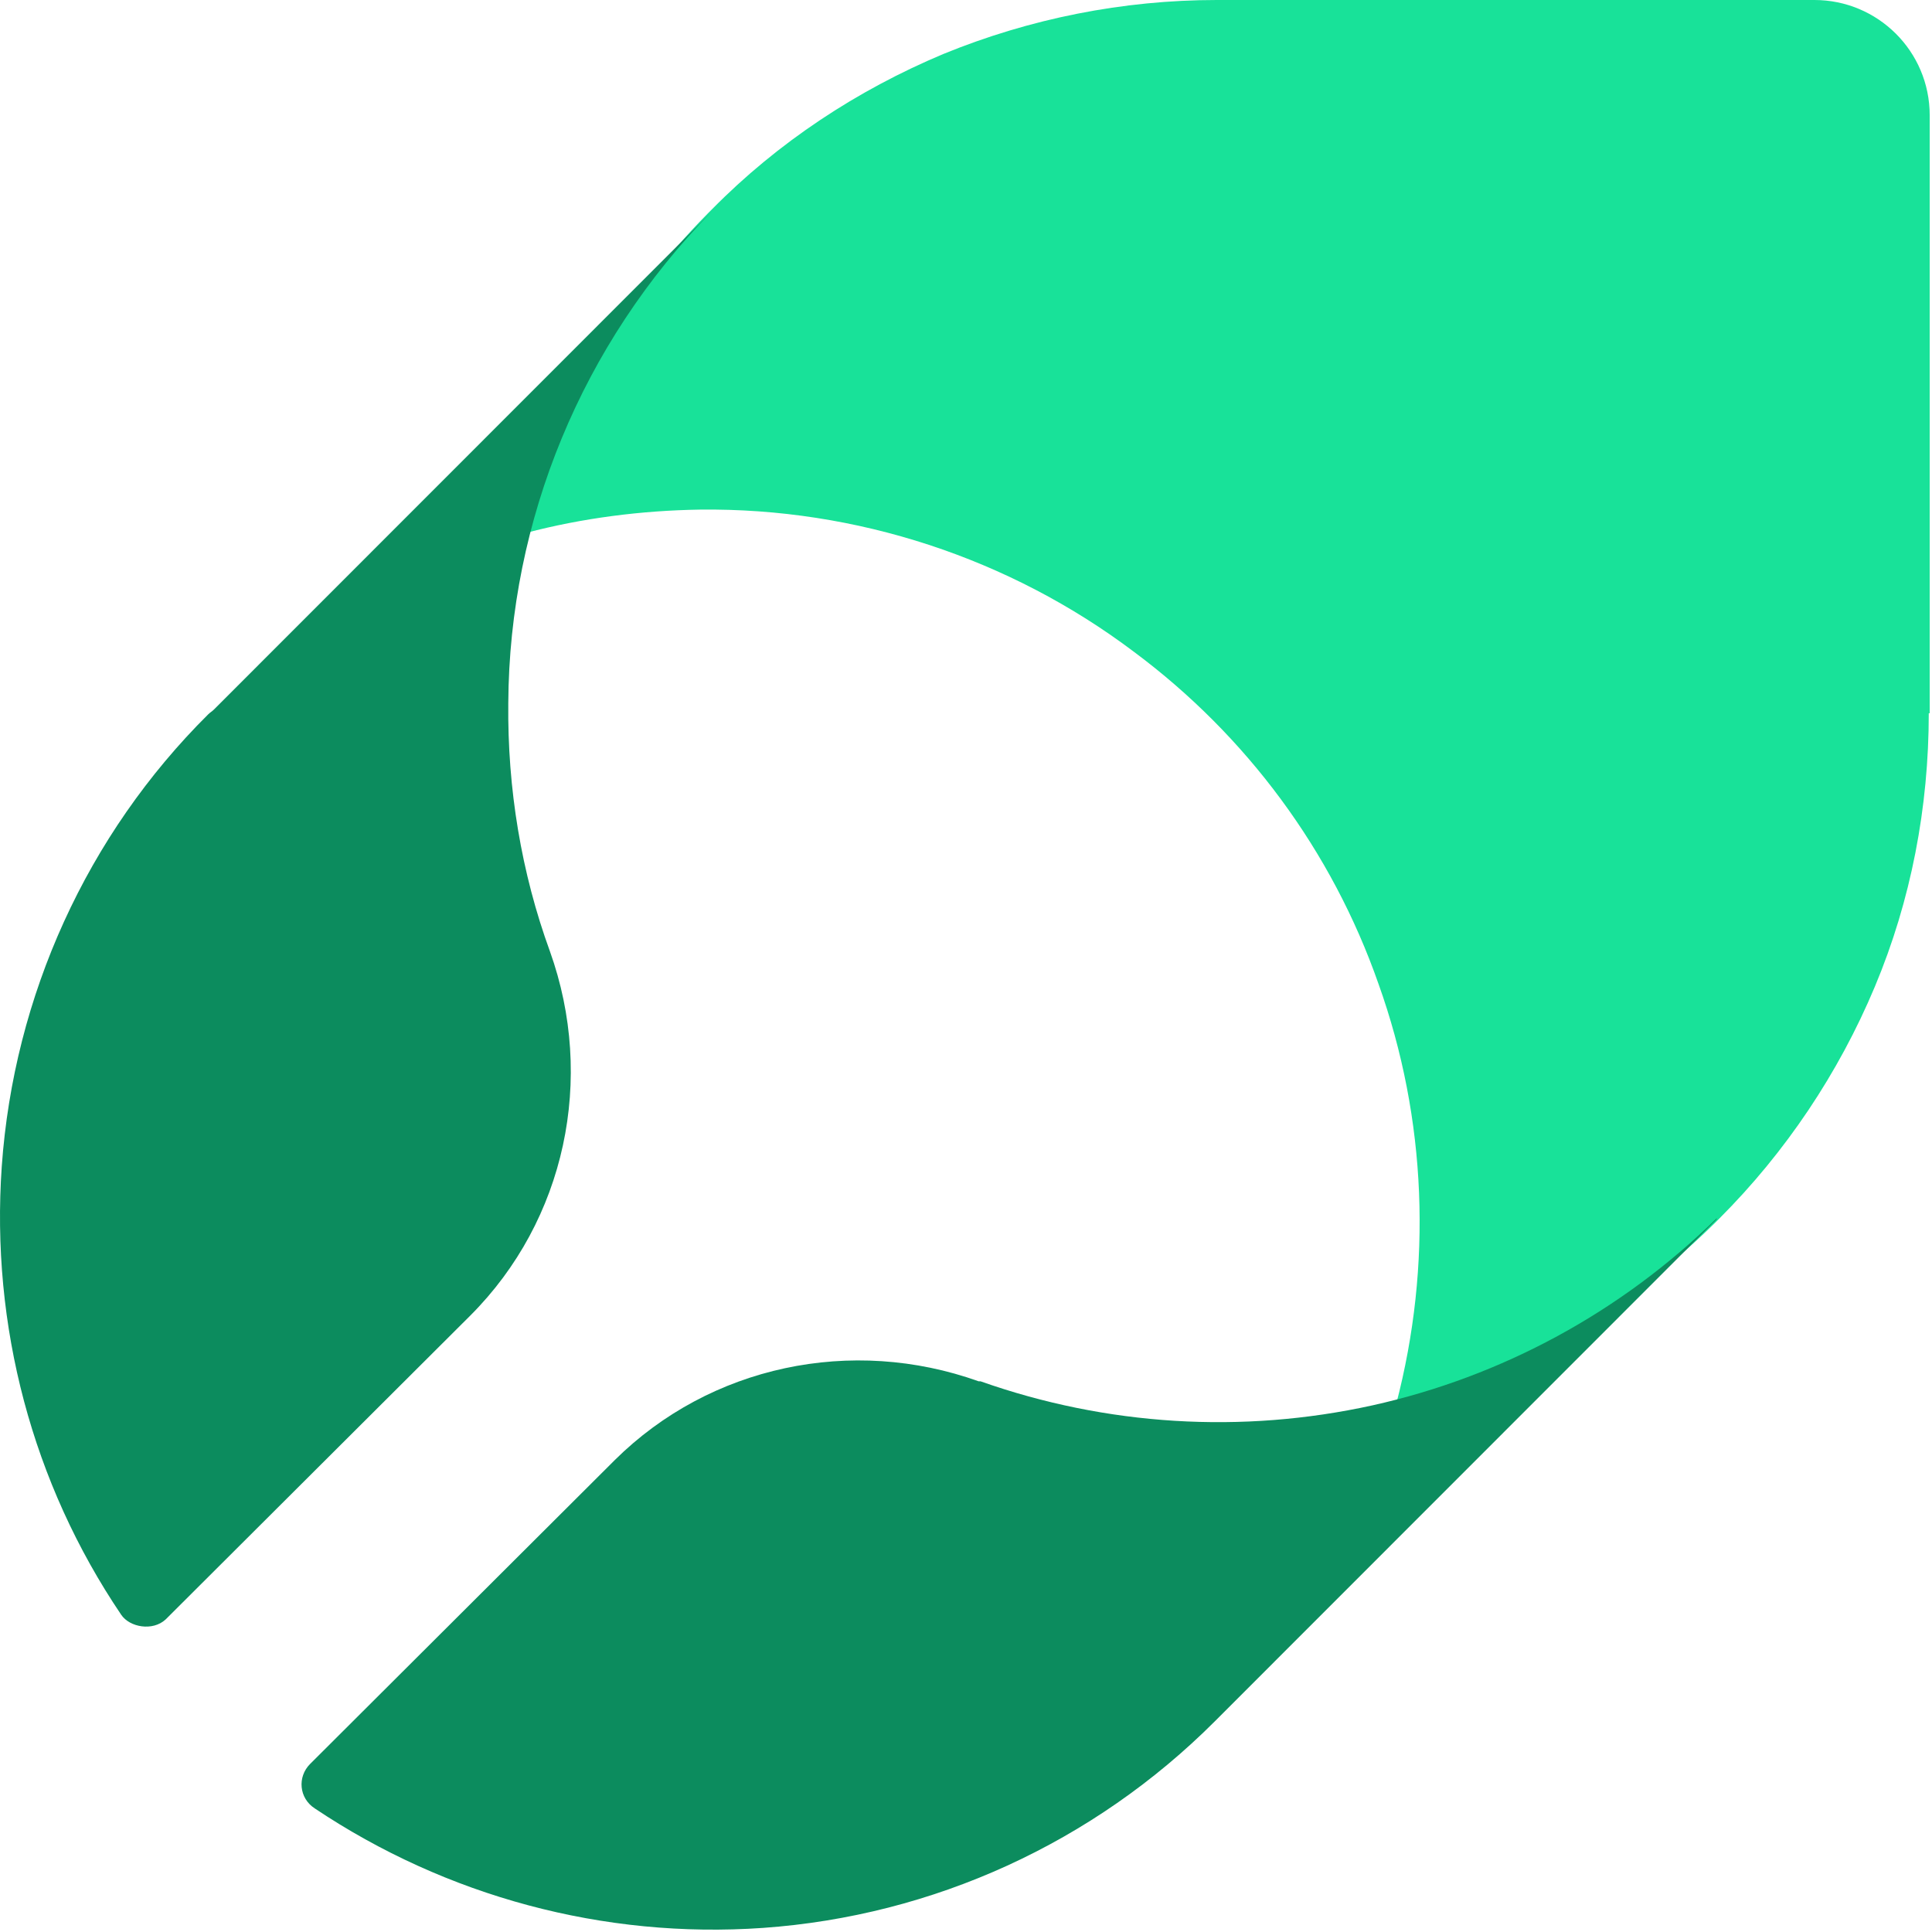
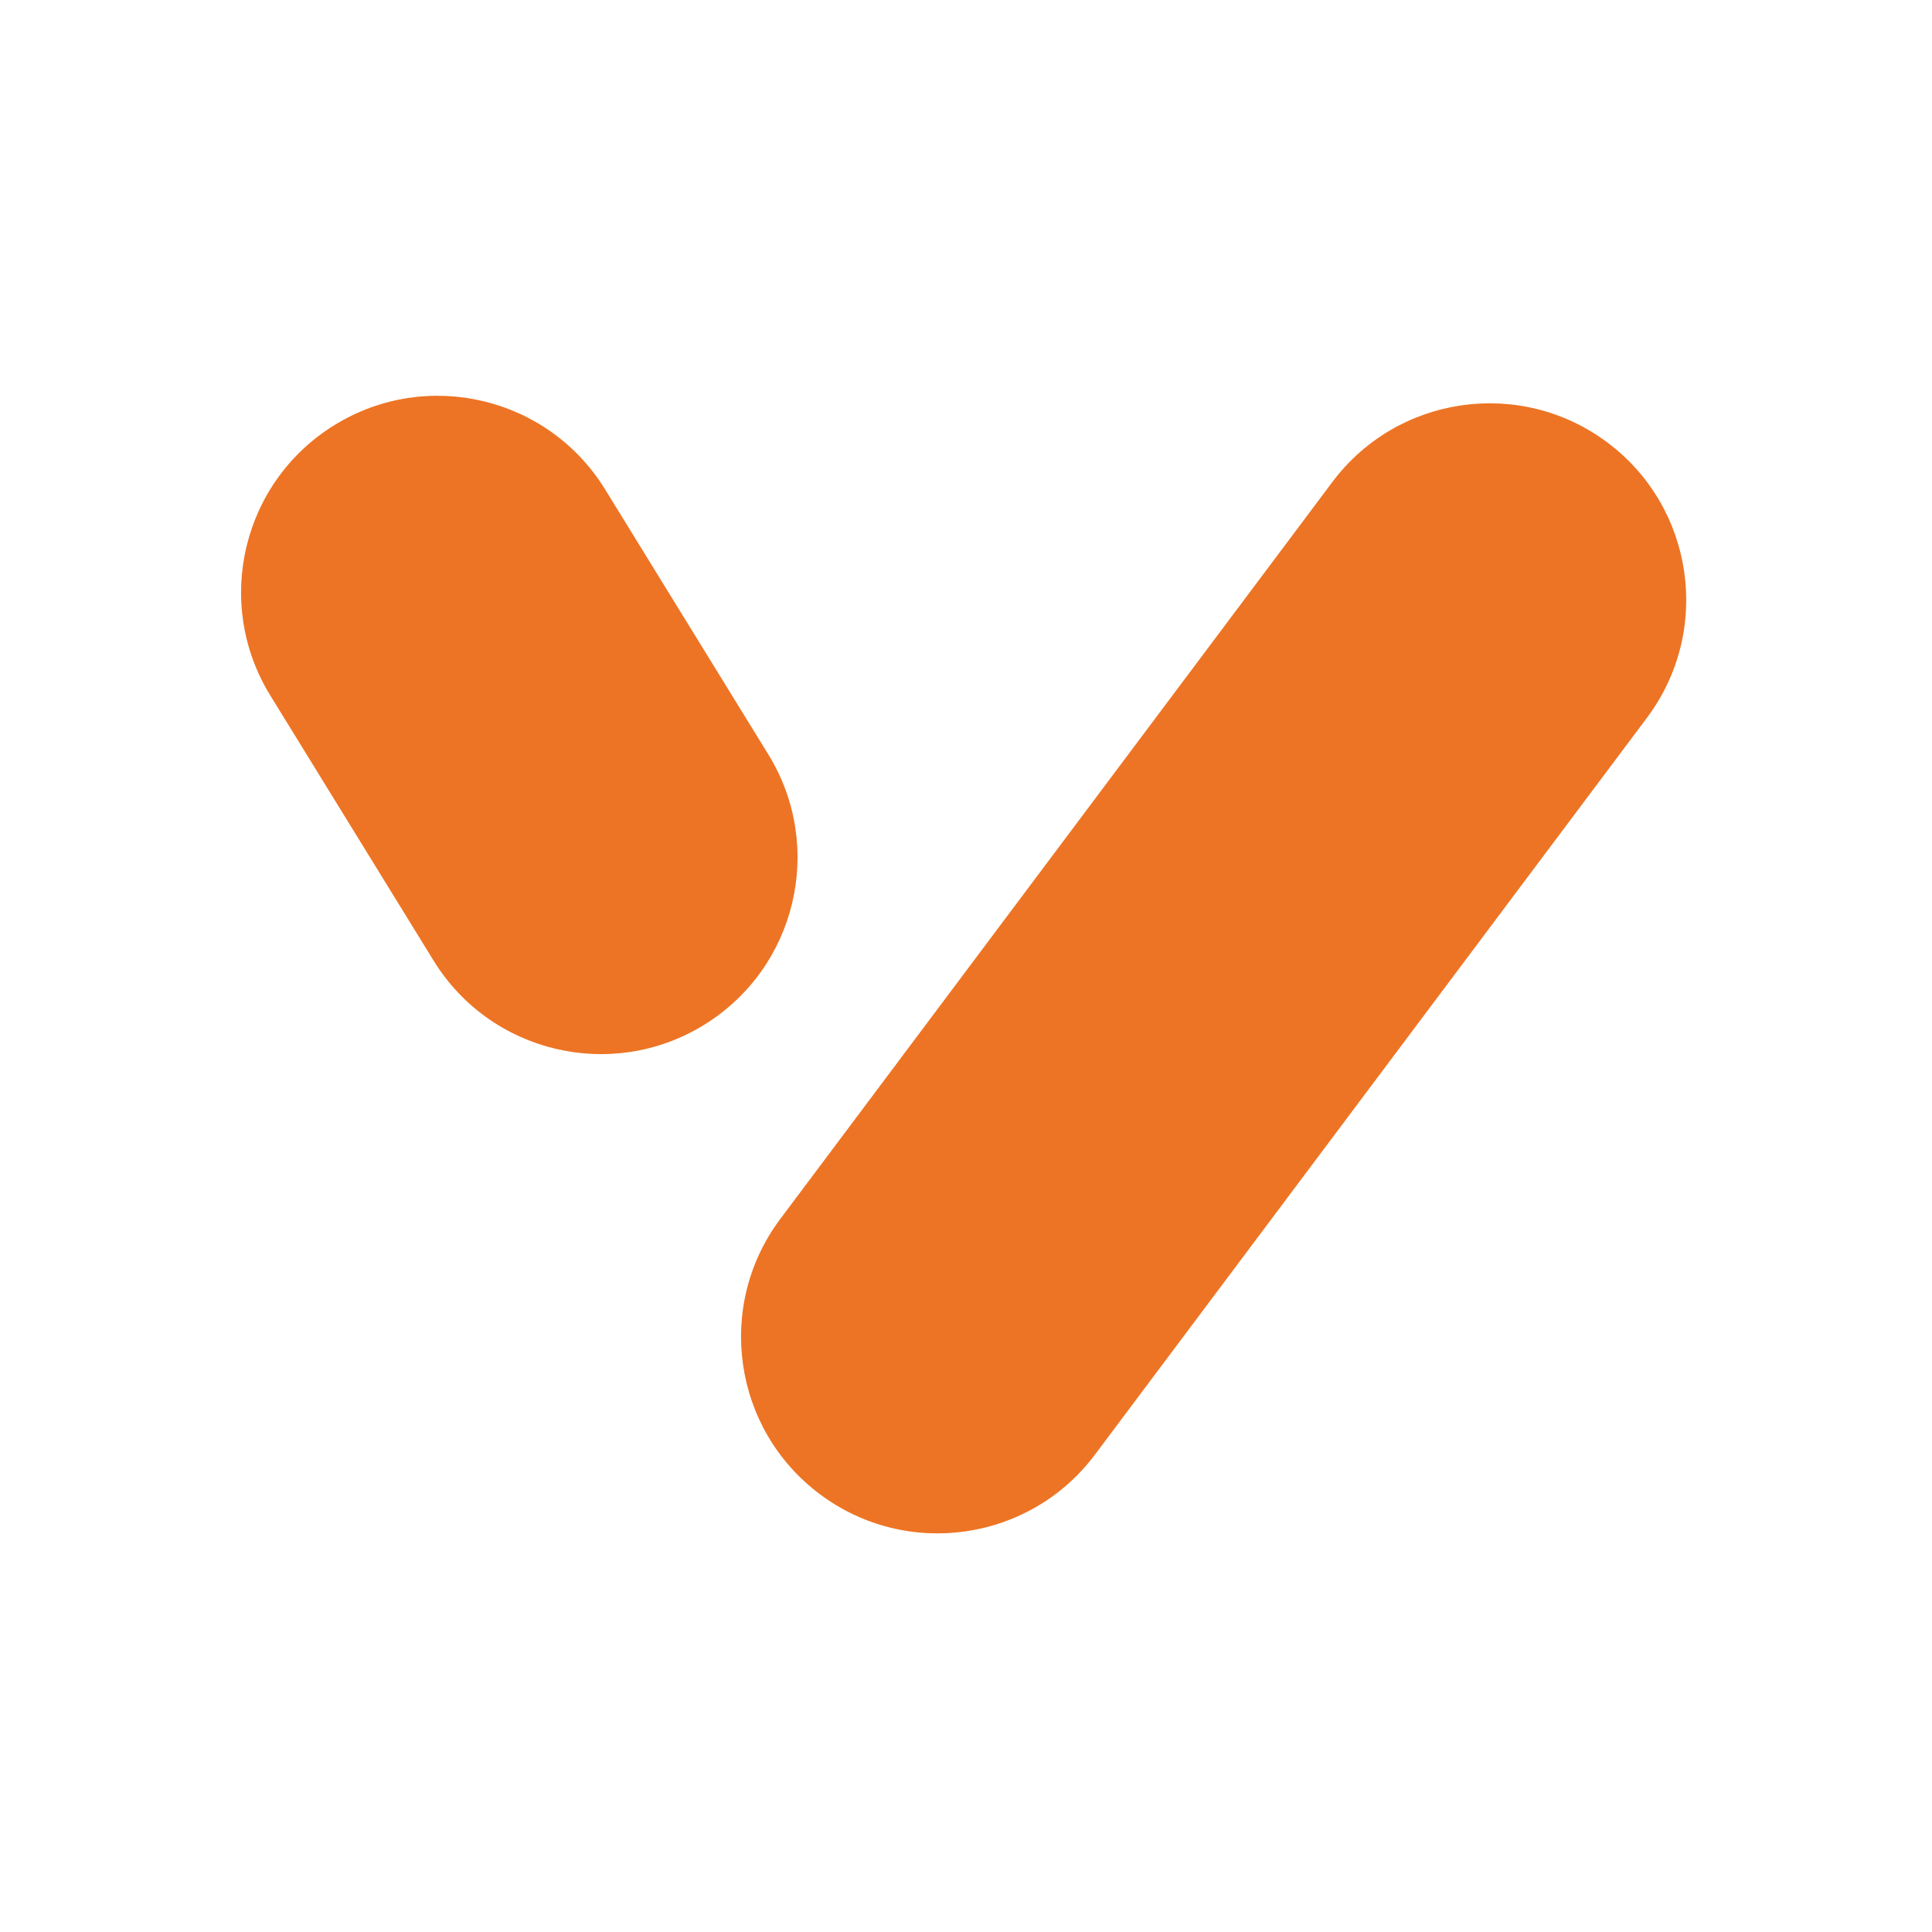
- <svg xmlns="http://www.w3.org/2000/svg" width="502" height="502" viewBox="0 0 502 502" fill="none">
-   <path d="M501.402 185.33V29.962C501.402 13.29 487.876 0 471.453 0H316.156C291.763 0 267.611 4.832 245.15 14.014C222.689 23.438 202.16 36.969 185.012 54.367L183.804 55.575C161.101 78.53 144.92 107.042 136.708 138.454C151.441 134.588 166.656 132.655 181.871 132.413C222.447 131.93 262.298 144.978 294.661 169.383C323.885 191.13 346.104 221.092 358.18 255.645C370.739 290.681 372.188 328.859 362.769 364.862C393.925 356.647 422.666 340.457 445.611 317.744L446.818 316.536C463.966 299.38 477.732 278.841 487.151 256.37C496.571 233.898 501.16 209.735 501.16 185.33H501.402Z" fill="#18E299" />
-   <path d="M132.071 182.706C132.312 135.044 151.32 89.307 184.764 55.125L55.557 184.391C55.076 184.873 54.594 185.113 54.113 185.595C22.593 216.888 3.586 258.774 0.458 303.066C-2.43 344.47 8.397 385.392 31.496 419.575C33.699 422.835 39.677 423.907 43.046 420.778L122.206 341.822C146.989 317.028 154.689 280.198 142.899 247.219C135.44 226.758 131.831 204.852 132.071 182.706Z" fill="#0C8C5E" />
-   <path d="M446.067 316.547C421.284 340.86 390.245 357.71 356.56 365.172C322.634 372.635 287.506 370.468 254.783 358.914C254.783 358.914 254.542 358.914 254.301 358.914C221.338 347.118 184.525 354.821 159.742 379.375L80.581 458.331C77.212 461.701 77.694 467.238 81.784 469.885C115.95 492.754 156.855 503.827 198.24 500.938C242.512 497.809 284.137 478.792 315.656 447.258L316.859 446.054L446.067 316.788V316.547Z" fill="#0C8C5E" />
+ <svg xmlns="http://www.w3.org/2000/svg" viewBox="0 0 512 512" role="img" aria-label="Vacademy">
+   <rect x="258.938" y="427.189" width="104.187" height="348.192" rx="52.093" transform="rotate(-143.162 258.938 427.189)" fill="#ED7424" />
+   <rect x="-0.164" y="0.688" width="104.187" height="186.707" rx="52.093" transform="matrix(0.851484 -0.52438 -0.52438 -0.851484 142.718 299.424)" fill="#ED7424" />
</svg>
